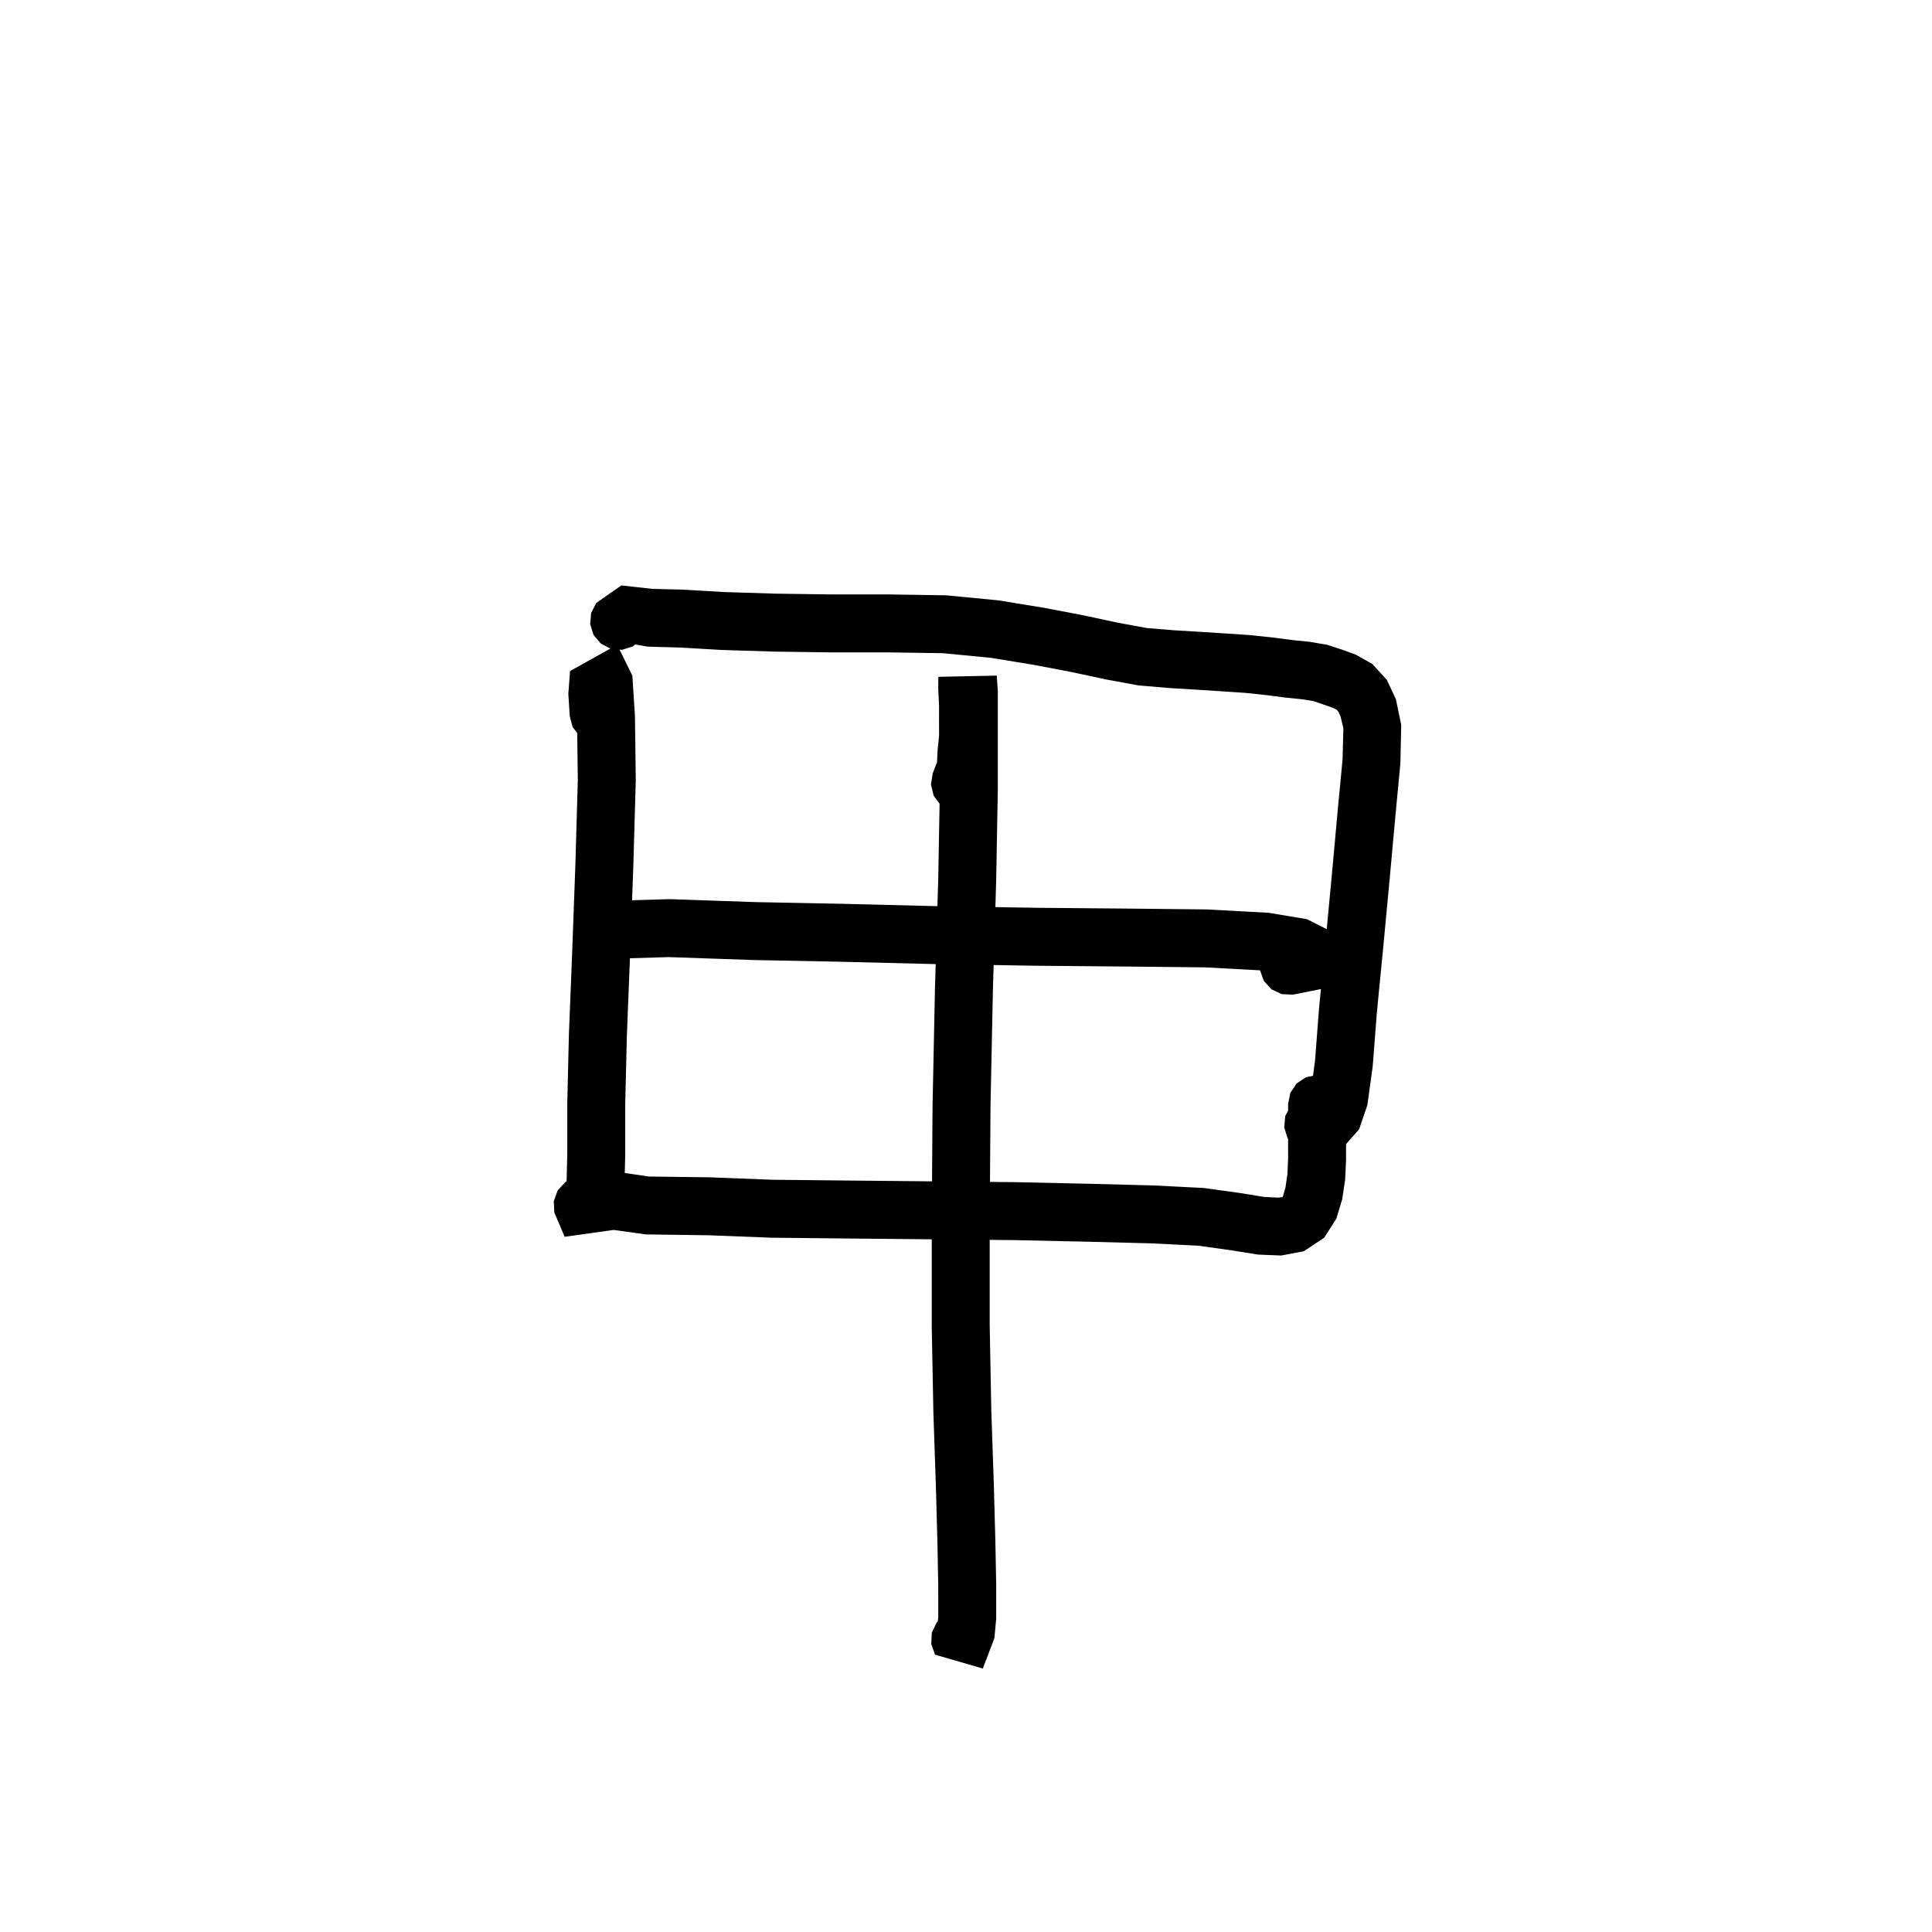
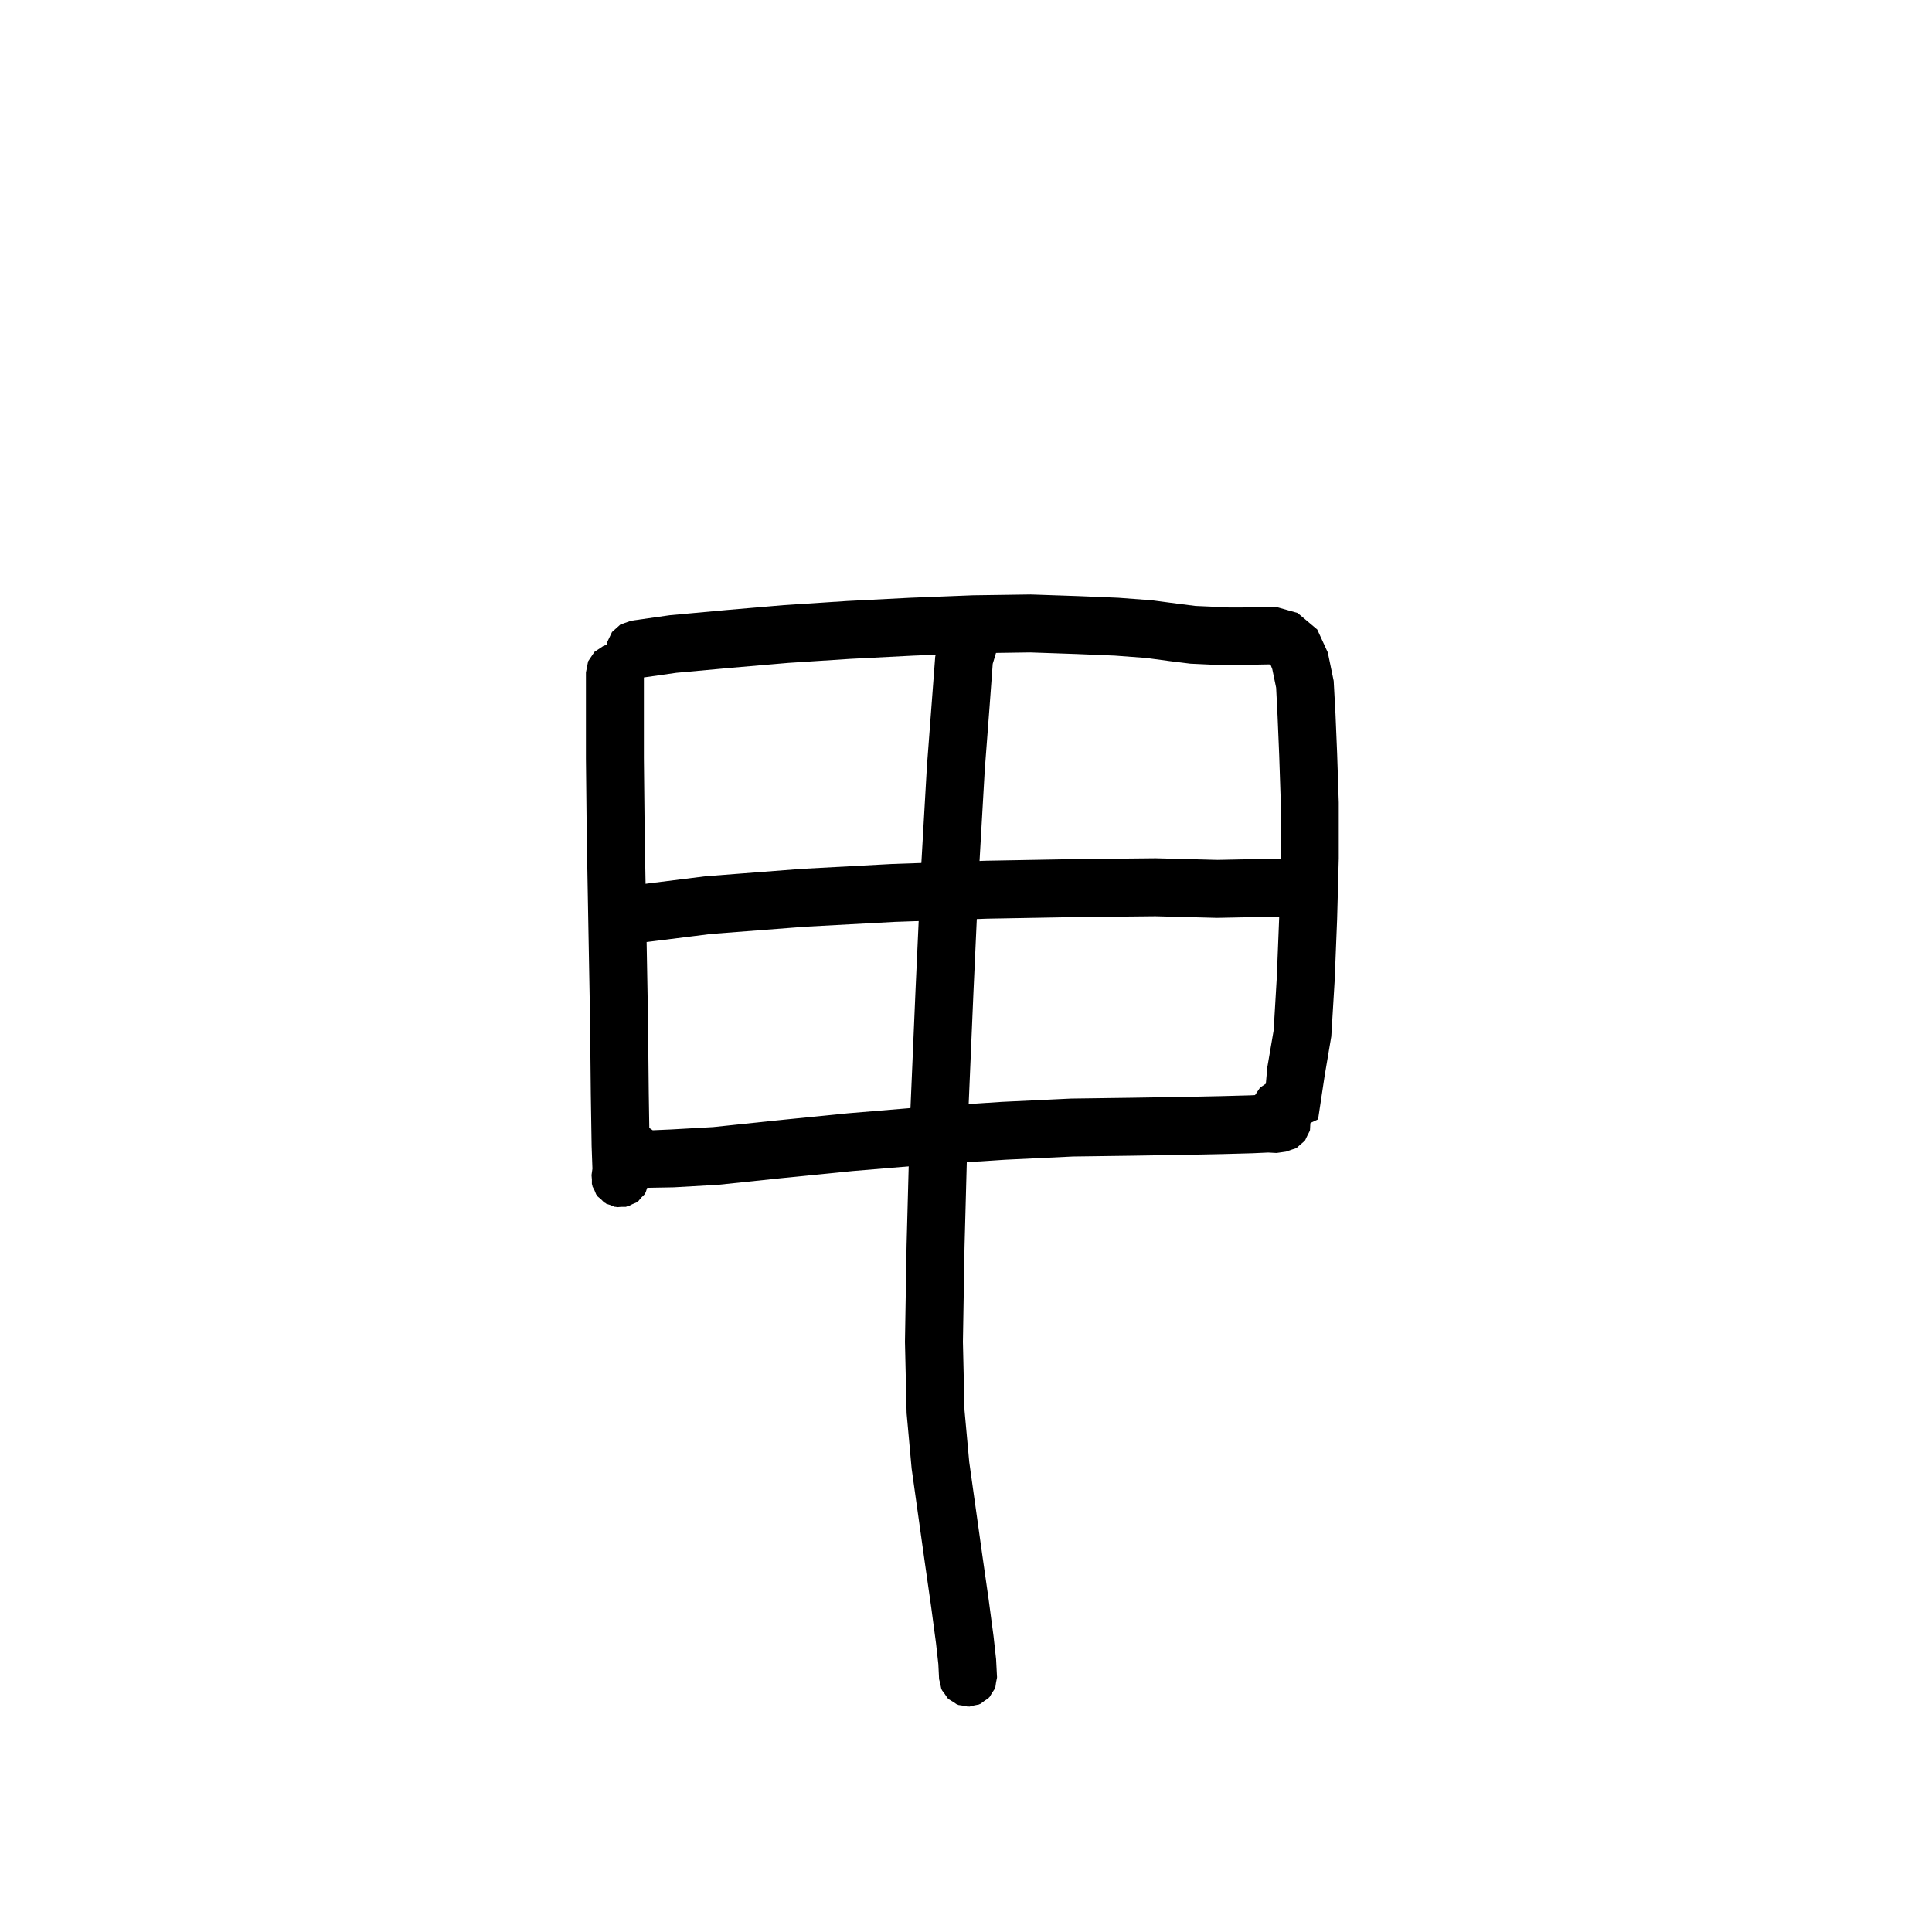
<svg xmlns="http://www.w3.org/2000/svg" viewBox="0 0 300 300" width="300" height="300">
-   <path d="M 97.452 110.625 L 97.252 107.773 L 97.412 105.544 L 90.844 107.61 L 89.242 105.833 L 89.599 111.446 L 89.723 121.085 L 89.347 134.223 L 88.844 147.938 L 88.338 160.694 L 88.084 171.367 L 88.084 179.2 L 87.967 183.996 L 87.652 186.254 L 87.971 185.929 L 94.043 185.684 L 94.807 186.093 L 94.057 184.506 L 92.756 183.326 L 91.103 182.734 L 89.35 182.819 L 87.762 183.569 L 86.582 184.87 L 85.99 186.523 L 86.076 188.276 L 87.679 192.048 L 95.433 190.962 L 96.507 187.864 L 96.949 184.575 L 97.084 179.288 L 97.084 171.49 L 97.334 160.986 L 97.837 148.281 L 98.342 134.517 L 98.722 121.184 L 98.594 111.159 L 98.195 104.923 L 95.836 100.121 L 88.512 104.204 L 88.252 107.773 L 88.472 111.224 L 88.928 112.919 L 89.999 114.311 L 91.52 115.187 L 93.262 115.414 L 94.957 114.958 L 96.349 113.888 L 97.225 112.366 Z" fill="black" fill-rule="nonzero" />
-   <path d="M 99.627 99.24 L 97.425 99.853 L 100.558 100.411 L 105.493 100.546 L 112.054 100.924 L 120.216 101.18 L 129.359 101.307 L 138.307 101.307 L 146.414 101.426 L 153.903 102.153 L 160.626 103.255 L 166.44 104.369 L 171.744 105.505 L 176.813 106.434 L 181.629 106.841 L 185.833 107.096 L 189.727 107.347 L 193.416 107.593 L 196.806 107.957 L 199.711 108.335 L 202.165 108.579 L 203.961 108.869 L 205.445 109.38 L 206.849 109.868 L 207.542 110.182 L 207.809 110.488 L 208.167 111.271 L 208.596 113.087 L 208.472 117.939 L 207.725 125.76 L 206.843 135.467 L 205.836 146.167 L 204.824 156.536 L 204.199 164.674 L 203.515 169.752 L 202.772 171.808 L 204.564 170.941 L 205.18 170.27 L 203.432 170.103 L 201.753 170.618 L 200.399 171.736 L 199.576 173.287 L 199.41 175.035 L 199.924 176.713 L 201.042 178.067 L 202.593 178.89 L 207.41 179.479 L 211.052 175.335 L 212.325 171.593 L 213.154 165.578 L 213.789 157.329 L 214.795 147.026 L 215.804 136.297 L 216.687 126.593 L 217.452 118.532 L 217.58 112.543 L 216.749 108.561 L 215.342 105.563 L 213.089 103.095 L 210.504 101.644 L 208.379 100.872 L 206.081 100.122 L 203.339 99.656 L 200.751 99.396 L 197.858 99.018 L 194.189 98.626 L 190.315 98.367 L 186.394 98.114 L 182.279 97.865 L 178.019 97.515 L 173.509 96.68 L 168.224 95.547 L 162.19 94.392 L 155.047 93.226 L 146.905 92.439 L 138.373 92.307 L 129.422 92.307 L 120.414 92.182 L 112.442 91.933 L 105.893 91.555 L 101.249 91.438 L 96.483 90.903 L 92.6 93.617 L 91.791 95.176 L 91.641 96.926 L 92.172 98.599 L 93.302 99.942 L 94.861 100.751 L 96.61 100.901 L 98.284 100.37 Z" fill="black" fill-rule="nonzero" />
-   <path d="M 96.876 148.826 L 103.831 148.617 L 117.168 149.078 L 130.173 149.331 L 145.433 149.709 L 160.972 149.962 L 175.356 150.088 L 187.114 150.212 L 196.151 150.698 L 200.796 151.471 L 200.694 151.277 L 202.133 145.43 L 199.438 145.55 L 197.785 146.144 L 196.486 147.325 L 195.738 148.914 L 195.655 150.668 L 196.249 152.32 L 197.43 153.619 L 199.019 154.367 L 200.773 154.45 L 206.481 153.31 L 206.827 144.69 L 202.943 142.731 L 197 141.739 L 187.382 141.216 L 175.442 141.088 L 161.086 140.963 L 145.617 140.711 L 130.374 140.333 L 117.412 140.081 L 103.942 139.618 L 96.611 139.83 L 94.9 140.223 L 93.47 141.241 L 92.537 142.729 L 92.246 144.46 L 92.639 146.171 L 93.657 147.602 L 95.145 148.534 Z" fill="black" fill-rule="nonzero" />
-   <path d="M 95.477 191.009 L 100.282 191.678 L 109.987 191.809 L 119.706 192.188 L 131.741 192.315 L 144.977 192.441 L 157.682 192.567 L 169.116 192.818 L 178.764 193.068 L 186.1 193.433 L 191.25 194.157 L 195.322 194.809 L 198.943 194.957 L 202.457 194.292 L 205.633 192.179 L 207.511 189.226 L 208.411 186.245 L 208.87 183.2 L 209.016 180.105 L 209.017 177.353 L 209.017 174.958 L 209.017 172.479 L 209.017 171.429 L 208.674 169.707 L 207.699 168.247 L 206.239 167.271 L 204.517 166.929 L 202.795 167.271 L 201.335 168.247 L 200.359 169.707 L 200.017 171.429 L 200.017 172.479 L 200.017 174.958 L 200.017 177.353 L 200.018 179.895 L 199.911 182.346 L 199.614 184.343 L 199.253 185.648 L 199.115 185.972 L 199.265 185.877 L 198.494 185.968 L 196.316 185.864 L 192.573 185.255 L 186.883 184.467 L 179.093 184.074 L 169.33 183.821 L 157.822 183.568 L 145.065 183.441 L 131.831 183.315 L 119.916 183.19 L 110.223 182.812 L 100.768 182.691 L 96.75 182.1 L 94.997 182.195 L 93.413 182.955 L 92.241 184.262 L 91.659 185.918 L 91.754 187.671 L 92.513 189.255 L 93.821 190.427 Z" fill="black" fill-rule="nonzero" />
-   <path d="M 153.284 123.177 L 154.293 120.279 L 154.546 117.361 L 154.81 114.678 L 154.815 111.933 L 154.814 109.299 L 154.687 106.746 L 154.671 105.912 L 145.855 106.099 L 145.942 107.475 L 145.941 112.563 L 145.941 122.474 L 145.69 136.402 L 145.186 153.29 L 144.807 171.619 L 144.681 189.941 L 144.681 206.005 L 144.934 219.318 L 145.313 230.434 L 145.564 239.603 L 145.689 246.225 L 145.691 251.071 L 145.466 253.359 L 146.756 252.256 L 152.913 252.307 L 151.734 251.006 L 150.146 250.256 L 148.392 250.171 L 146.739 250.763 L 145.439 251.943 L 144.689 253.53 L 144.604 255.284 L 145.196 256.937 L 152.613 259.089 L 154.408 254.372 L 154.687 251.366 L 154.689 246.128 L 154.562 239.389 L 154.309 230.154 L 153.931 219.085 L 153.681 205.928 L 153.681 189.975 L 153.806 171.743 L 154.183 153.516 L 154.688 136.623 L 154.941 122.568 L 154.941 112.563 L 154.94 107.315 L 154.776 104.909 L 145.708 105.097 L 145.691 107.036 L 145.817 109.524 L 145.815 111.933 L 145.821 114.229 L 145.58 116.588 L 145.497 118.377 L 144.826 120.101 L 144.559 121.836 L 144.977 123.542 L 146.015 124.957 L 147.517 125.868 L 149.252 126.134 L 150.958 125.716 L 152.373 124.678 Z" fill="black" fill-rule="nonzero" />
+   <path d="M 99.983 104.622 L 99.983 104.412 L 99.641 102.69 L 98.665 101.23 L 97.205 100.254 L 95.483 99.912 L 93.761 100.254 L 92.301 101.23 L 91.326 102.69 L 90.983 104.412 L 90.983 104.622 L 91.326 106.344 L 92.301 107.804 L 93.761 108.779 L 95.483 109.122 L 97.205 108.779 L 98.665 107.804 L 99.641 106.344 Z M 90.983 104.412 L 90.983 110.168 L 90.983 117.76 L 91.11 129.771 L 91.362 143.905 L 91.614 157.755 L 91.74 169.846 L 91.867 177.954 L 91.992 181.476 L 91.853 182.472 L 91.997 184.222 L 92.801 185.783 L 94.141 186.918 L 95.813 187.454 L 97.562 187.309 L 99.124 186.506 L 100.259 185.166 L 100.794 183.494 L 100.991 181.549 L 100.865 177.76 L 100.739 169.734 L 100.613 157.624 L 100.361 143.742 L 100.109 129.641 L 99.983 117.702 L 99.983 110.168 L 99.983 104.412 L 99.641 102.69 L 98.665 101.23 L 97.205 100.254 L 95.483 99.912 L 93.761 100.254 L 92.301 101.23 L 91.326 102.69 Z M 100.736 183.866 L 101.156 181.765 L 101.158 180.009 L 100.488 178.386 L 99.248 177.143 L 97.626 176.47 L 95.87 176.468 L 94.248 177.138 L 93.005 178.378 L 92.331 180 L 91.911 182.101 L 91.909 183.856 L 92.579 185.479 L 93.82 186.722 L 95.441 187.396 L 97.197 187.398 L 98.82 186.727 L 100.063 185.487 Z" fill="black" fill-rule="nonzero" />
+   <path d="M 99.271 105.295 L 105.018 104.472 L 113.653 103.684 L 122.416 102.933 L 132.047 102.308 L 141.822 101.806 L 151.321 101.431 L 159.986 101.307 L 167.162 101.556 L 173.127 101.804 L 177.977 102.167 L 181.627 102.656 L 184.841 103.055 L 187.795 103.193 L 190.539 103.322 L 193.168 103.322 L 195.44 103.196 L 197.043 103.165 L 197.462 103.227 L 197.181 102.926 L 197.557 103.89 L 198.158 106.794 L 198.383 111.26 L 198.633 117.267 L 198.883 124.734 L 198.883 133.172 L 198.633 142.412 L 198.258 151.795 L 197.773 159.991 L 196.788 165.725 L 196.38 170.308 L 198.845 167.559 L 197.122 167.901 L 195.663 168.877 L 194.687 170.337 L 194.345 172.059 L 194.687 173.781 L 195.663 175.241 L 197.122 176.216 L 198.845 176.559 L 204.671 173.809 L 205.691 167.048 L 206.723 160.933 L 207.247 152.238 L 207.628 142.714 L 207.882 133.299 L 207.882 124.594 L 207.627 116.934 L 207.373 110.841 L 207.094 105.727 L 206.182 101.32 L 204.541 97.746 L 201.487 95.177 L 198.126 94.23 L 195.19 94.199 L 192.925 94.325 L 190.764 94.325 L 188.213 94.202 L 185.621 94.088 L 182.784 93.731 L 178.872 93.211 L 173.638 92.818 L 167.502 92.562 L 160.056 92.307 L 151.074 92.434 L 141.413 92.816 L 131.525 93.323 L 121.744 93.958 L 112.86 94.719 L 104.016 95.528 L 97.998 96.386 L 96.342 96.968 L 95.034 98.14 L 94.275 99.724 L 94.18 101.477 L 94.762 103.133 L 95.934 104.44 L 97.518 105.2 Z" fill="black" fill-rule="nonzero" />
+   <path d="M 100.453 146.272 L 110.411 145.025 L 125.022 143.902 L 138.917 143.151 L 153.334 142.65 L 167.271 142.399 L 179.407 142.273 L 188.977 142.525 L 195.267 142.398 L 201.563 142.297 L 203.917 134.213 L 202.457 133.238 L 200.735 132.895 L 199.013 133.238 L 197.553 134.213 L 196.578 135.673 L 196.235 137.395 L 196.578 139.117 L 197.553 140.577 L 200.748 133.334 L 195.111 133.4 L 189.049 133.525 L 179.459 133.273 L 167.141 133.4 L 153.095 133.653 L 138.52 134.16 L 124.431 134.921 L 109.547 136.067 L 99.337 137.341 L 97.671 137.895 L 96.343 139.044 L 95.556 140.614 L 95.43 142.365 L 95.983 144.031 L 97.132 145.359 L 98.702 146.146 Z" fill="black" fill-rule="nonzero" />
+   <path d="M 94.134 178.992 L 97.957 184.491 L 104.63 184.37 L 111.496 183.98 L 121.152 182.964 L 132.447 181.834 L 144.471 180.832 L 156.115 180.081 L 166.593 179.582 L 175.718 179.457 L 183.547 179.331 L 189.747 179.205 L 194.459 179.077 L 197.22 178.952 L 198.532 178.95 L 199.58 178.839 L 201.251 178.298 L 202.587 177.158 L 203.385 175.594 L 203.524 173.844 L 202.982 172.174 L 201.843 170.838 L 200.279 170.04 L 198.529 169.901 L 198.149 169.958 L 196.939 169.956 L 194.154 170.082 L 189.538 170.207 L 183.385 170.333 L 175.585 170.458 L 166.306 170.586 L 155.608 171.095 L 143.806 171.857 L 131.628 172.872 L 120.235 174.011 L 110.731 175.012 L 104.236 175.378 L 99.311 175.593 L 103.134 178.992 L 102.792 177.27 L 101.816 175.81 L 100.357 174.834 L 98.634 174.492 L 96.912 174.834 L 95.452 175.81 L 94.477 177.27 Z M 198.418 169.915 L 196.948 170.125 L 195.291 170.708 L 193.984 171.88 L 193.225 173.463 L 193.129 175.216 L 193.712 176.873 L 194.884 178.18 L 196.467 178.939 L 198.22 179.035 L 199.691 178.825 L 201.347 178.242 L 202.655 177.07 L 203.414 175.487 L 203.509 173.733 L 202.927 172.077 L 201.755 170.77 L 200.171 170.011 Z" fill="black" fill-rule="nonzero" />
+   <path d="M 145.974 99.026 L 145.22 101.963 L 144.693 108.947 L 143.934 118.953 L 143.048 134.393 L 142.164 153.709 L 141.28 174.422 L 140.774 193.387 L 140.521 208.361 L 140.779 219.438 L 141.558 228.03 L 142.581 235.331 L 143.591 242.522 L 144.597 249.567 L 145.346 255.18 L 145.706 258.41 L 145.821 260.733 L 146.25 262.435 L 147.299 263.844 L 148.806 264.744 L 150.544 264.998 L 152.246 264.569 L 153.655 263.52 L 154.555 262.013 L 154.809 260.276 L 154.673 257.641 L 154.276 254.064 L 153.512 248.332 L 152.502 241.26 L 151.494 234.08 L 150.501 227.012 L 149.767 218.965 L 149.521 208.361 L 149.772 193.588 L 150.275 174.737 L 151.155 154.106 L 152.036 134.851 L 152.915 119.534 L 153.668 109.624 L 154.15 103.079 L 154.657 101.394 L 154.779 99.643 L 154.222 97.977 L 153.07 96.652 L 151.499 95.869 L 149.748 95.746 L 148.083 96.303 L 146.757 97.455 Z M 154.815 260.504 L 154.815 260.294 L 154.473 258.572 L 153.497 257.112 L 152.037 256.137 L 150.315 255.794 L 148.593 256.137 L 147.133 257.112 L 146.158 258.572 L 145.815 260.294 L 145.815 260.504 L 146.158 262.226 L 147.133 263.686 L 148.593 264.662 L 150.315 265.004 L 152.037 264.662 L 153.497 263.686 L 154.473 262.226 Z" fill="black" fill-rule="nonzero" />
</svg>
